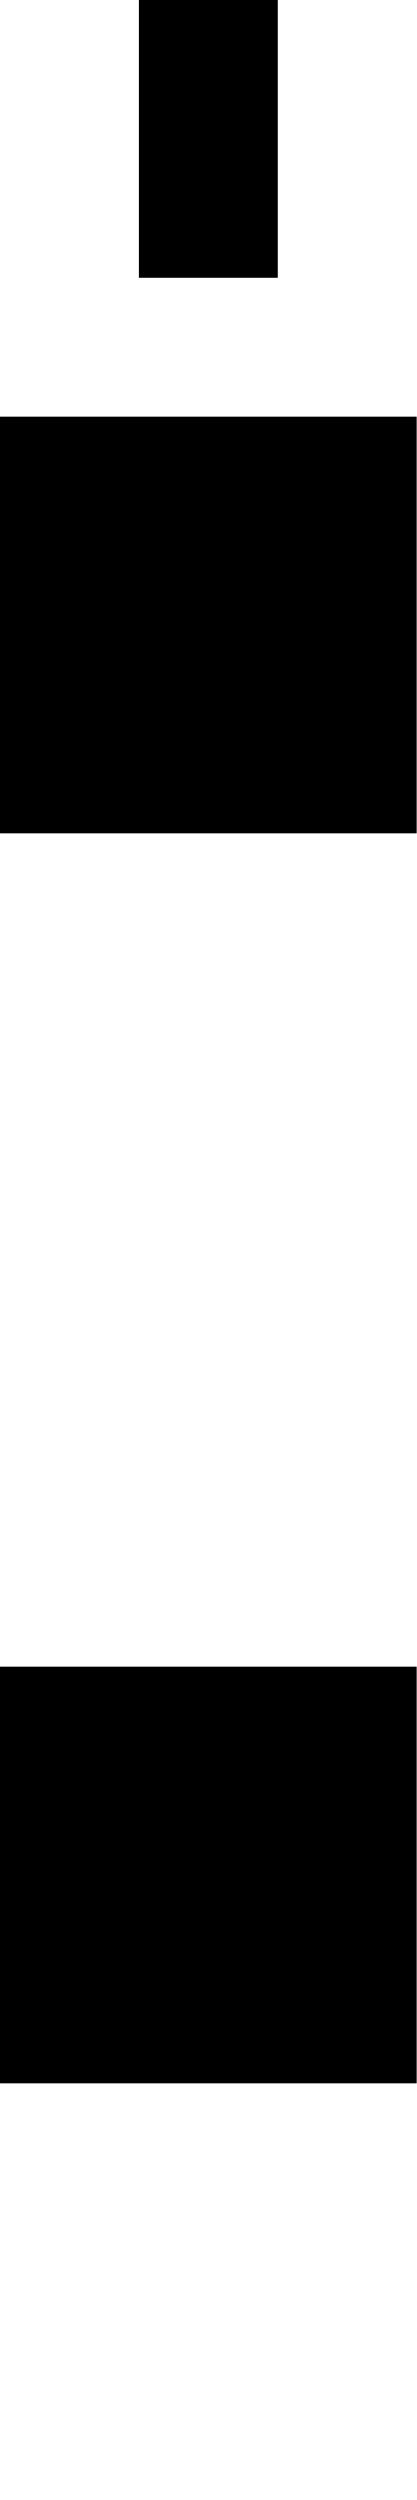
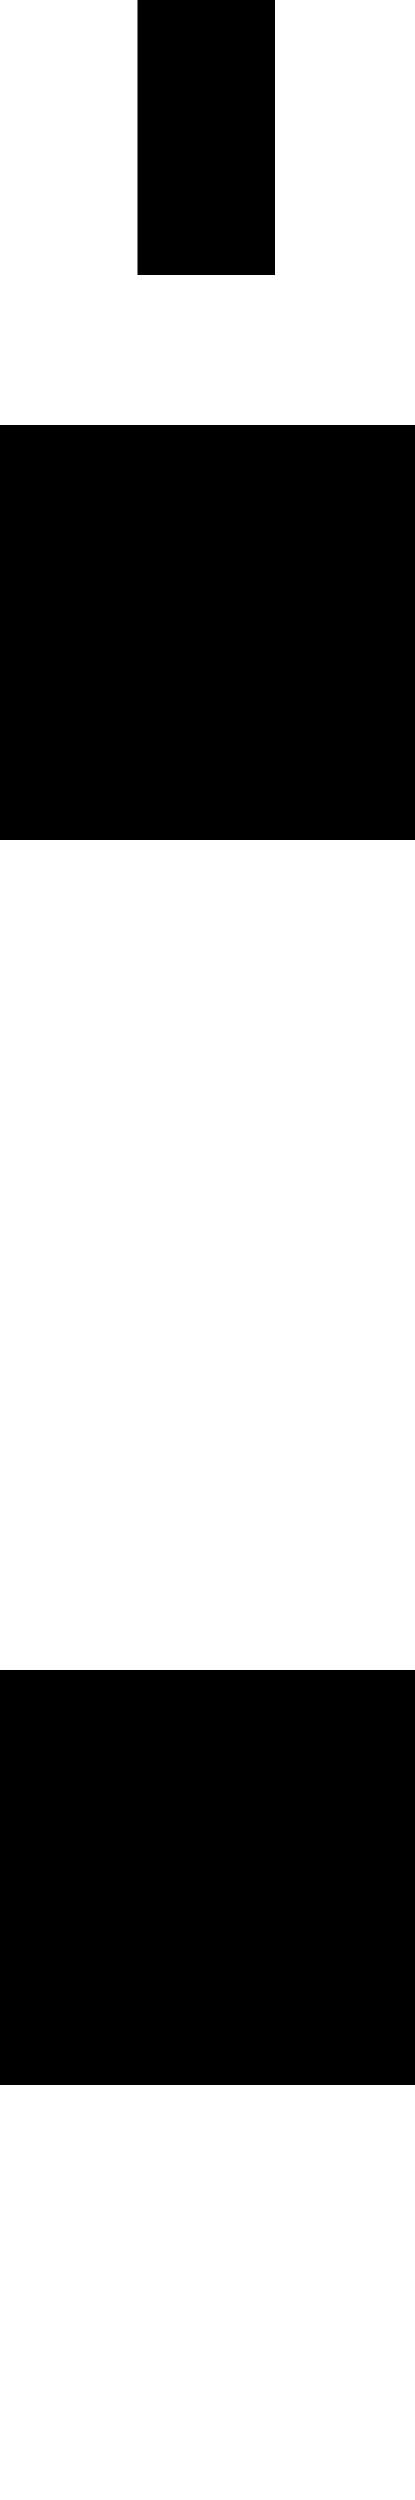
- <svg width="3" height="18">
-   <rect width="3" height="3" fill="black" x="0" y="12" />
-   <rect width="3" height="3" fill="black" x="0" y="3" />
-   <rect width="1" height="2" fill="black" x="1" y="0" />
+ <svg viewBox="0 0 166 1000">
+   <rect width="166" height="166" fill="black" x="0" y="668" />
+   <rect width="166" height="166" fill="black" x="0" y="170" />
+   <rect width="55" height="110" fill="black" x="55" y="0" />
</svg>
